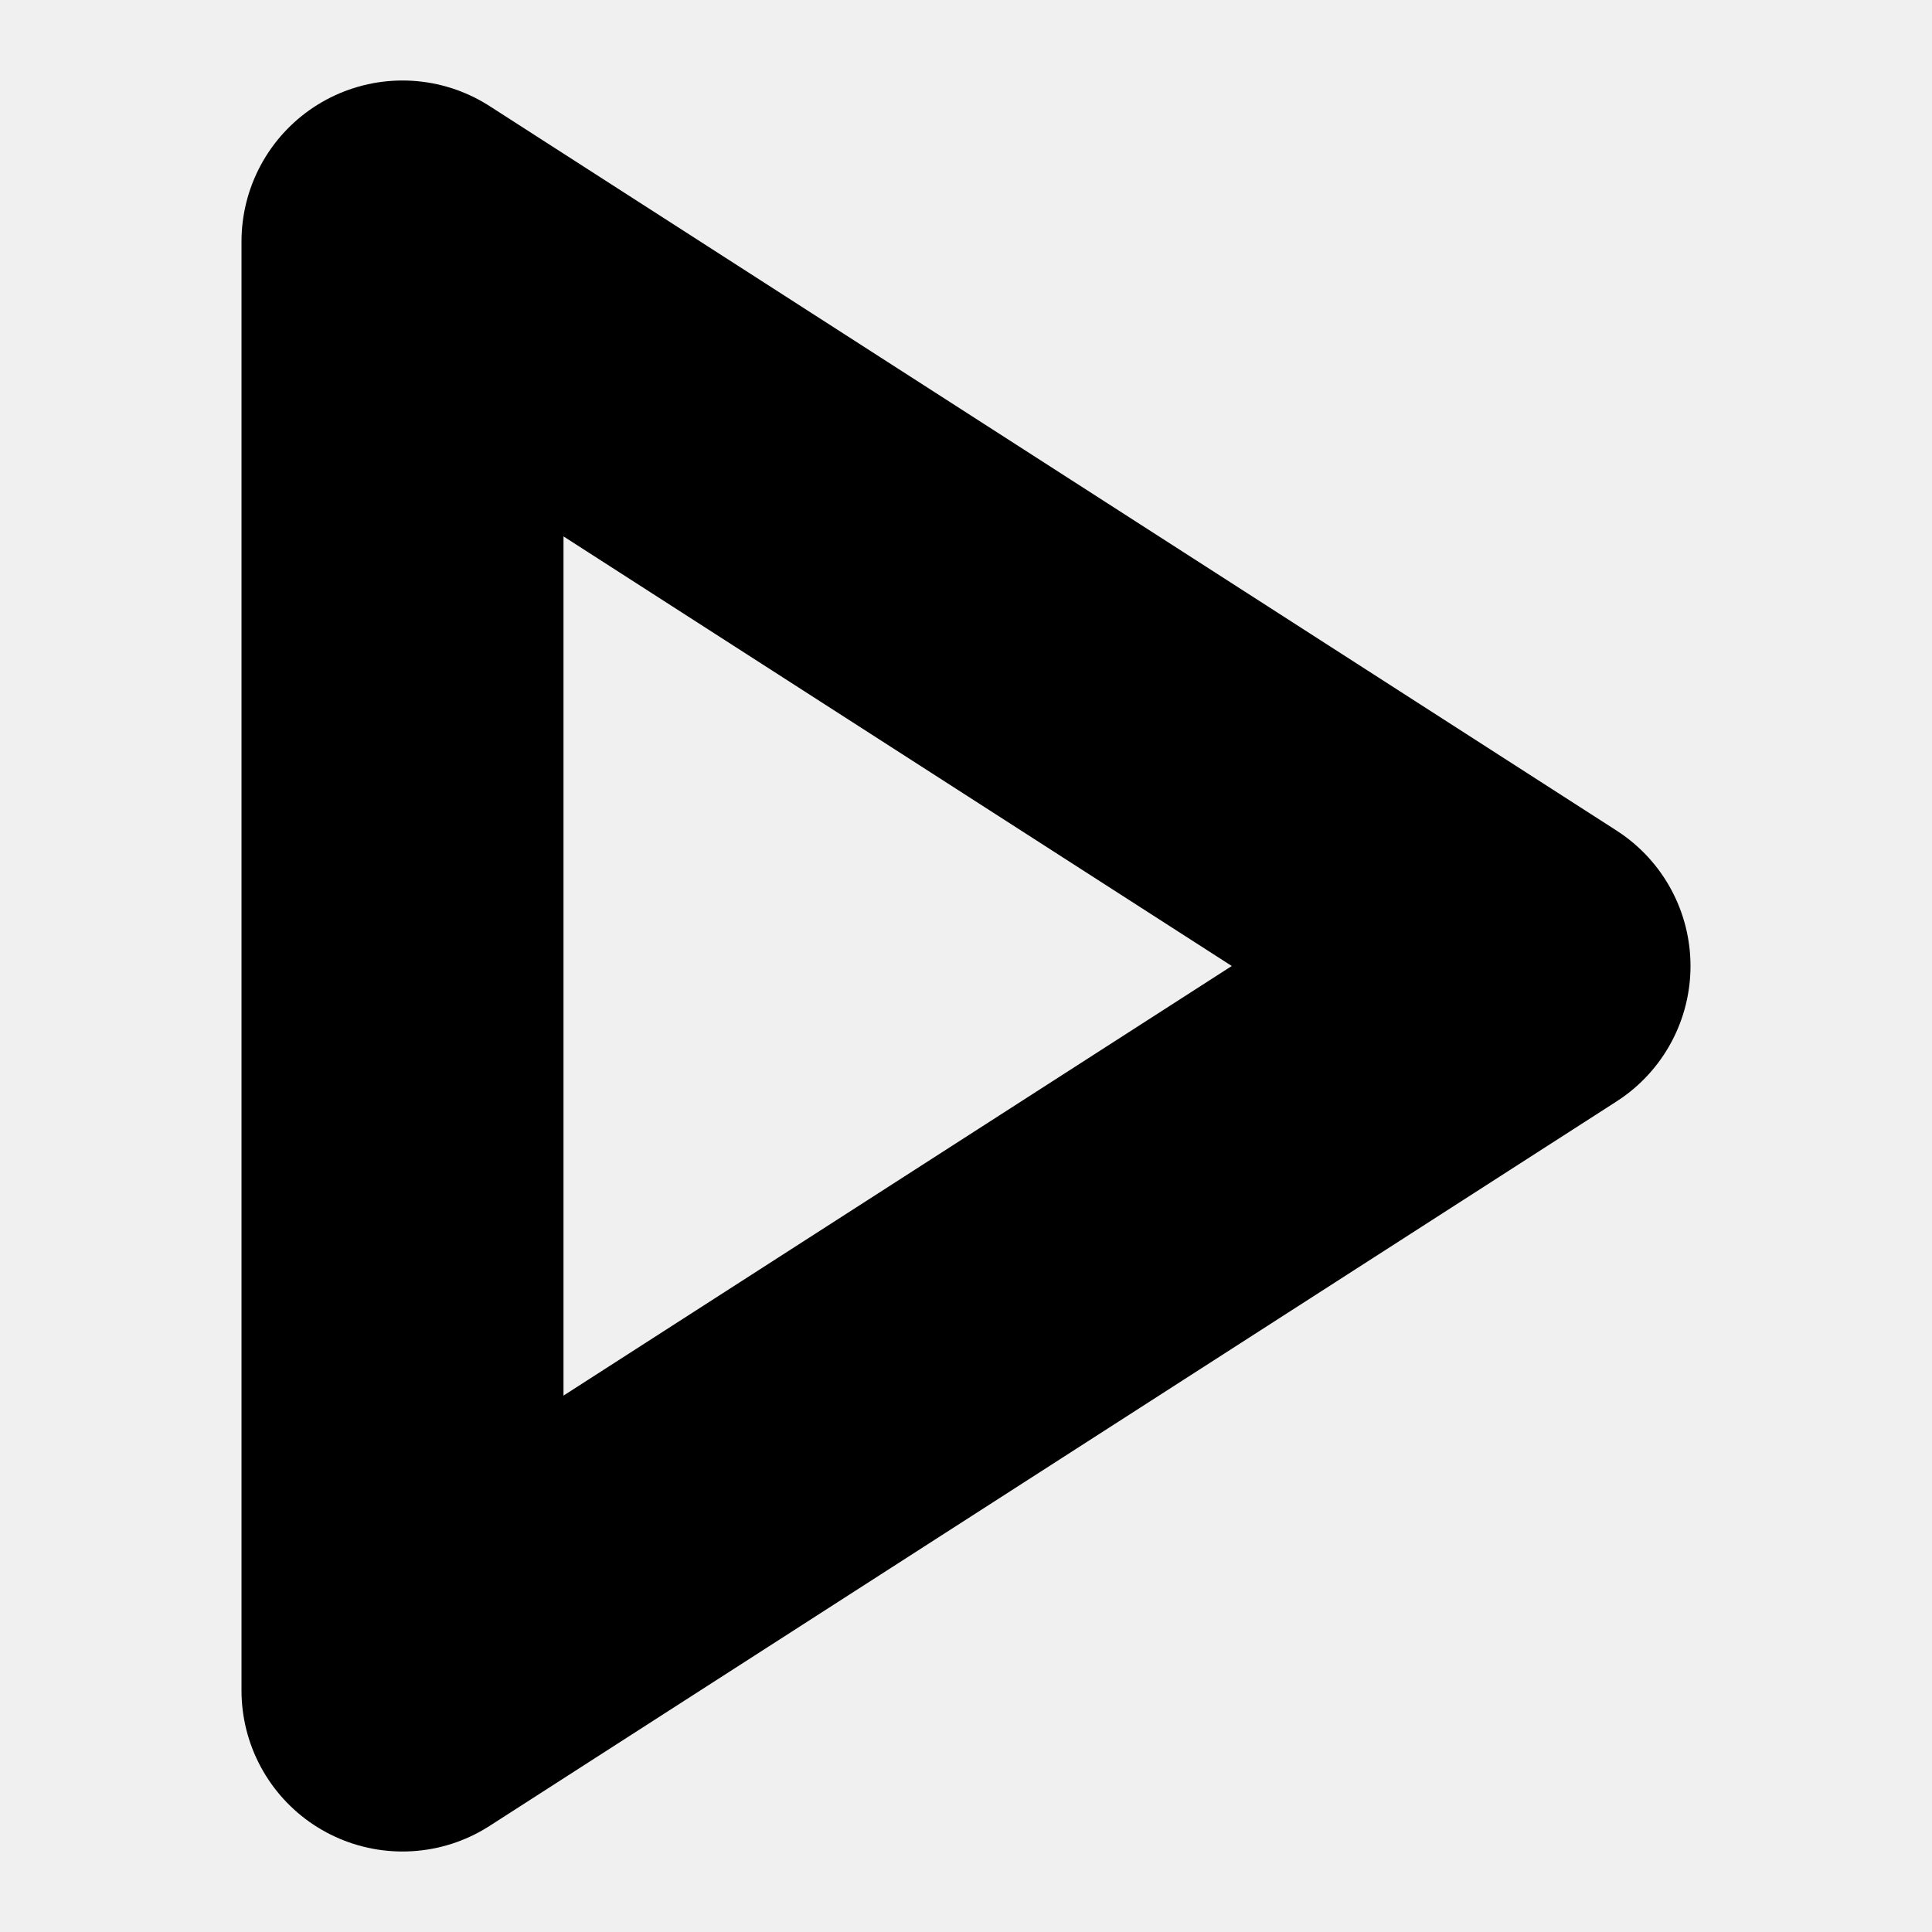
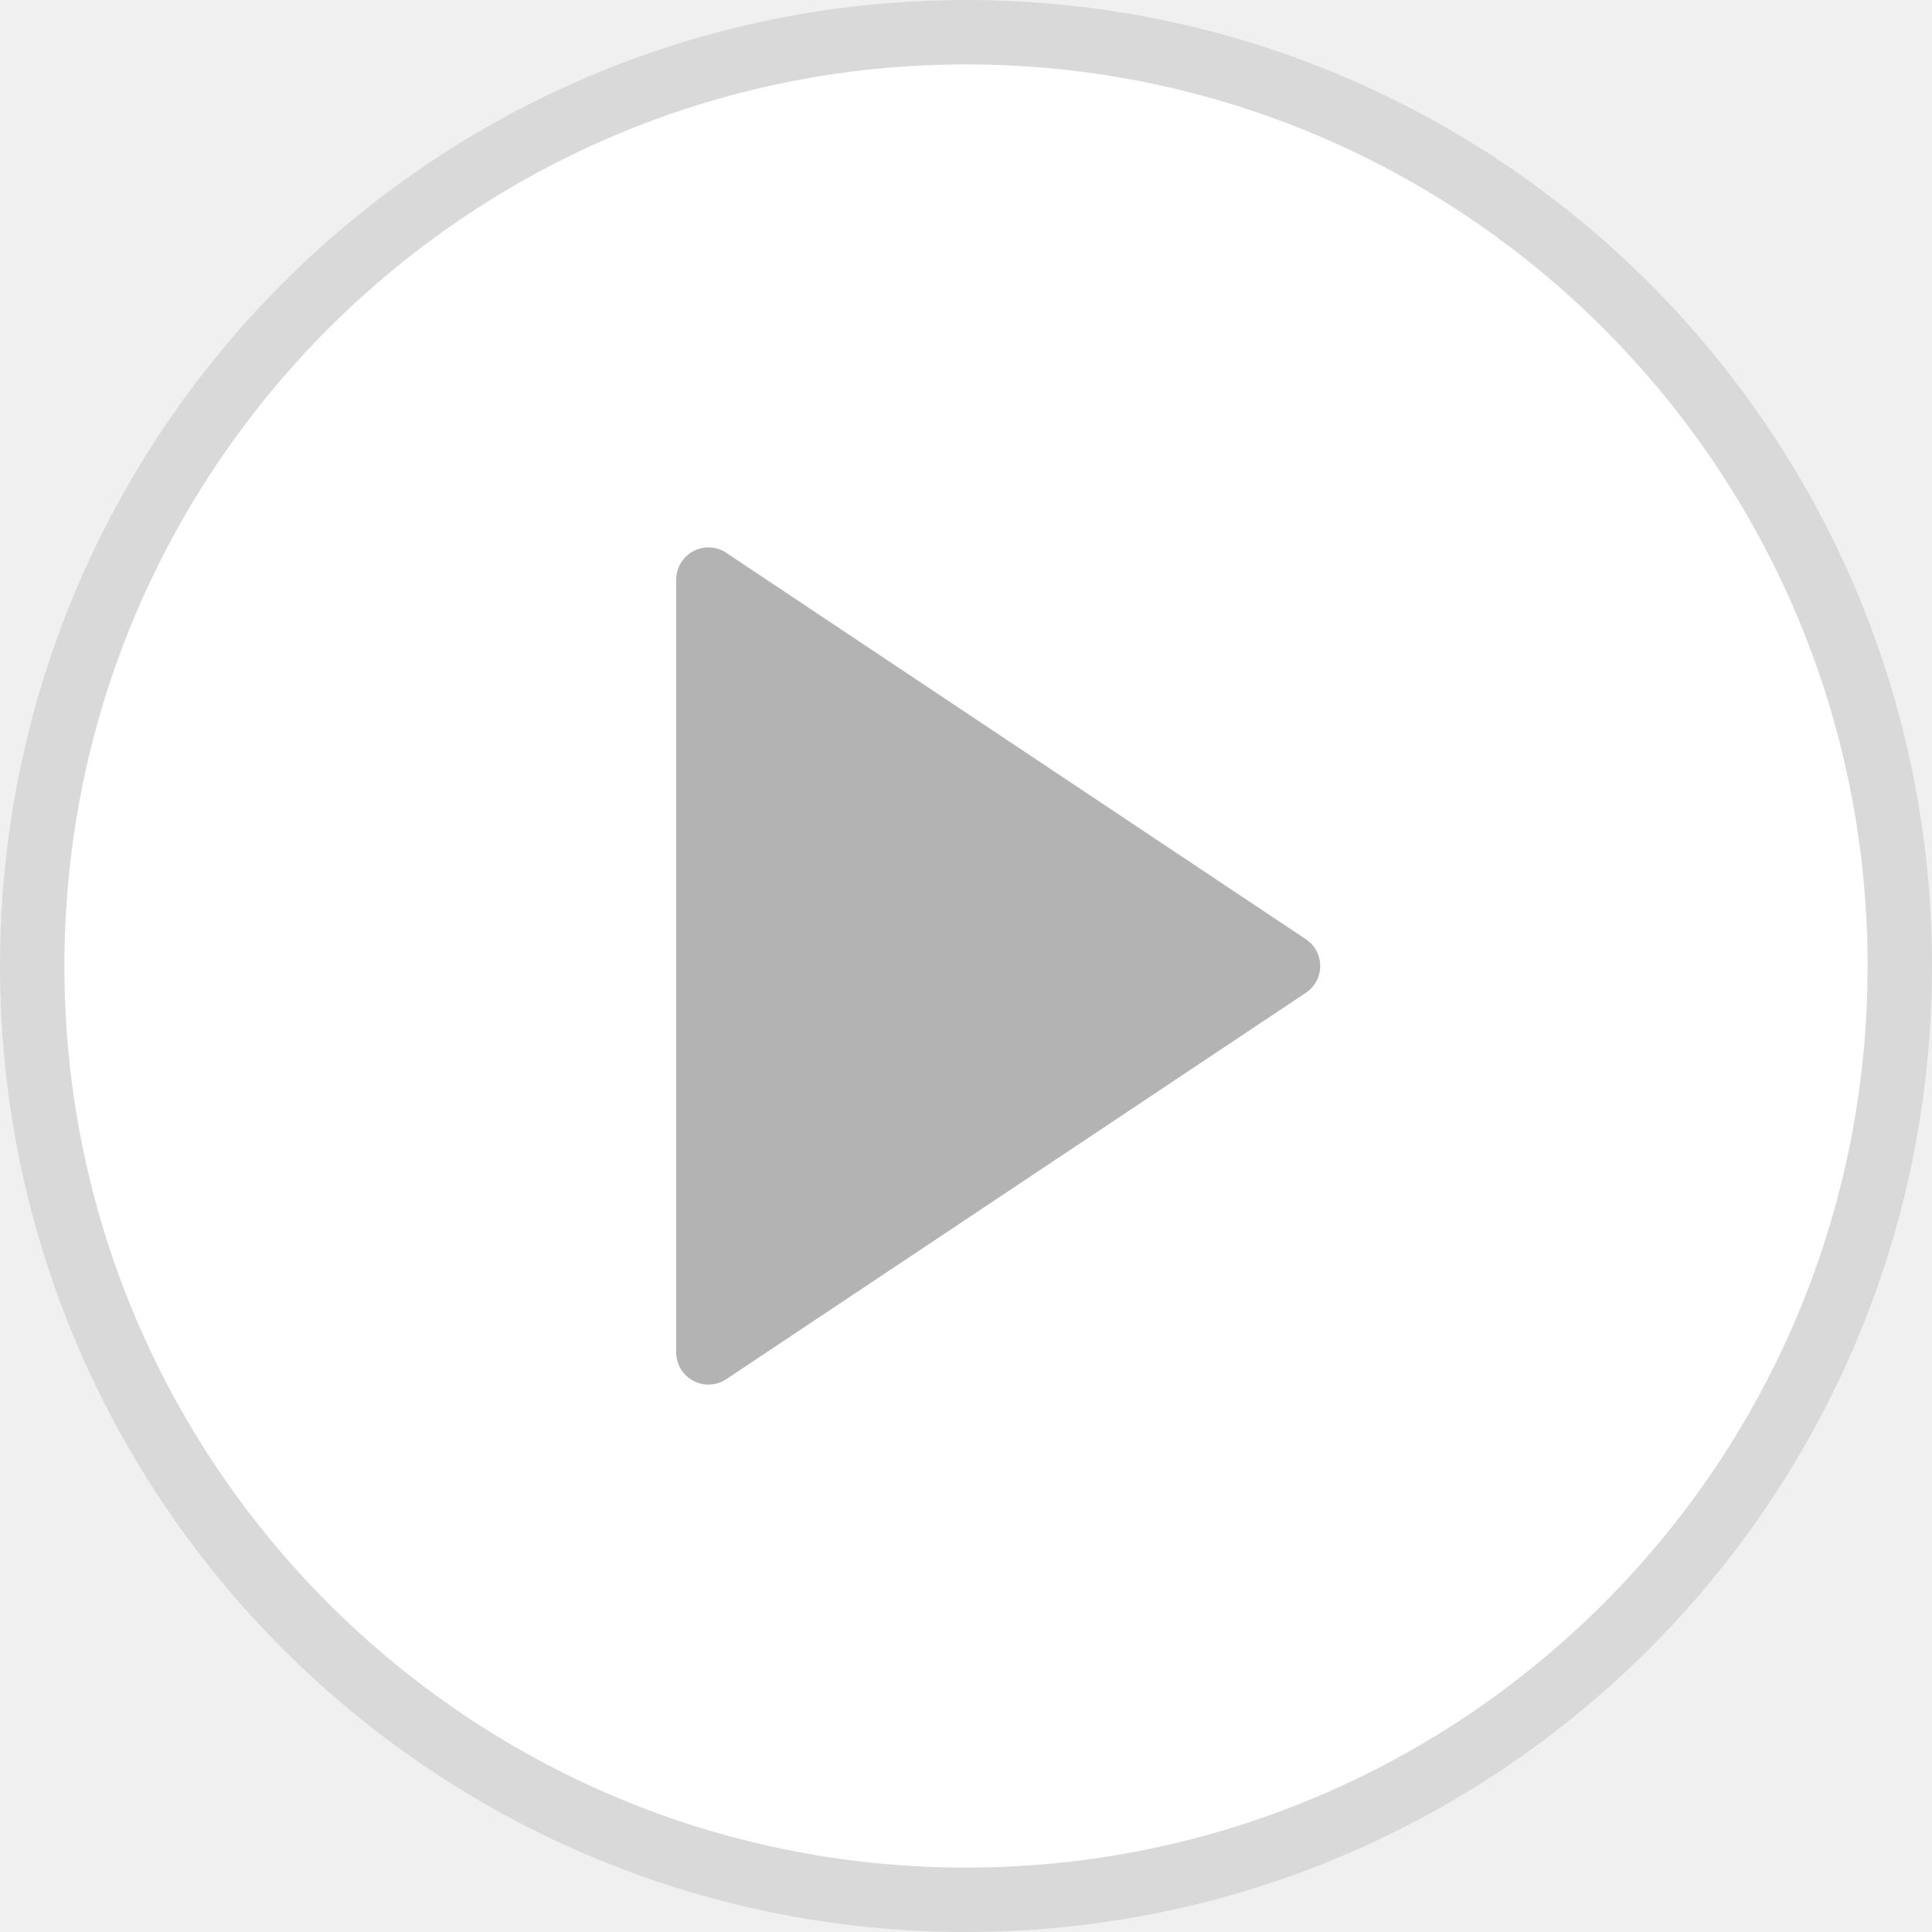
- <svg xmlns="http://www.w3.org/2000/svg" width="24" height="24" viewBox="0 0 24 24" fill="none">
-   <path d="M5 3L19 12L5 21V3Z" stroke="black" stroke-width="4" stroke-linecap="round" stroke-linejoin="round" />
+ <svg xmlns="http://www.w3.org/2000/svg" width="30" height="30" viewBox="0 0 30 30" fill="none">
+   <circle cx="15" cy="15" r="15" fill="white" />
+   <circle cx="15" cy="15" r="14.5" stroke="black" stroke-opacity="0.15" />
+   <path d="M11 9L20 15L11 21V9Z" fill="#B3B3B3" stroke="#B3B3B3" stroke-linecap="round" stroke-linejoin="round" />
</svg>
